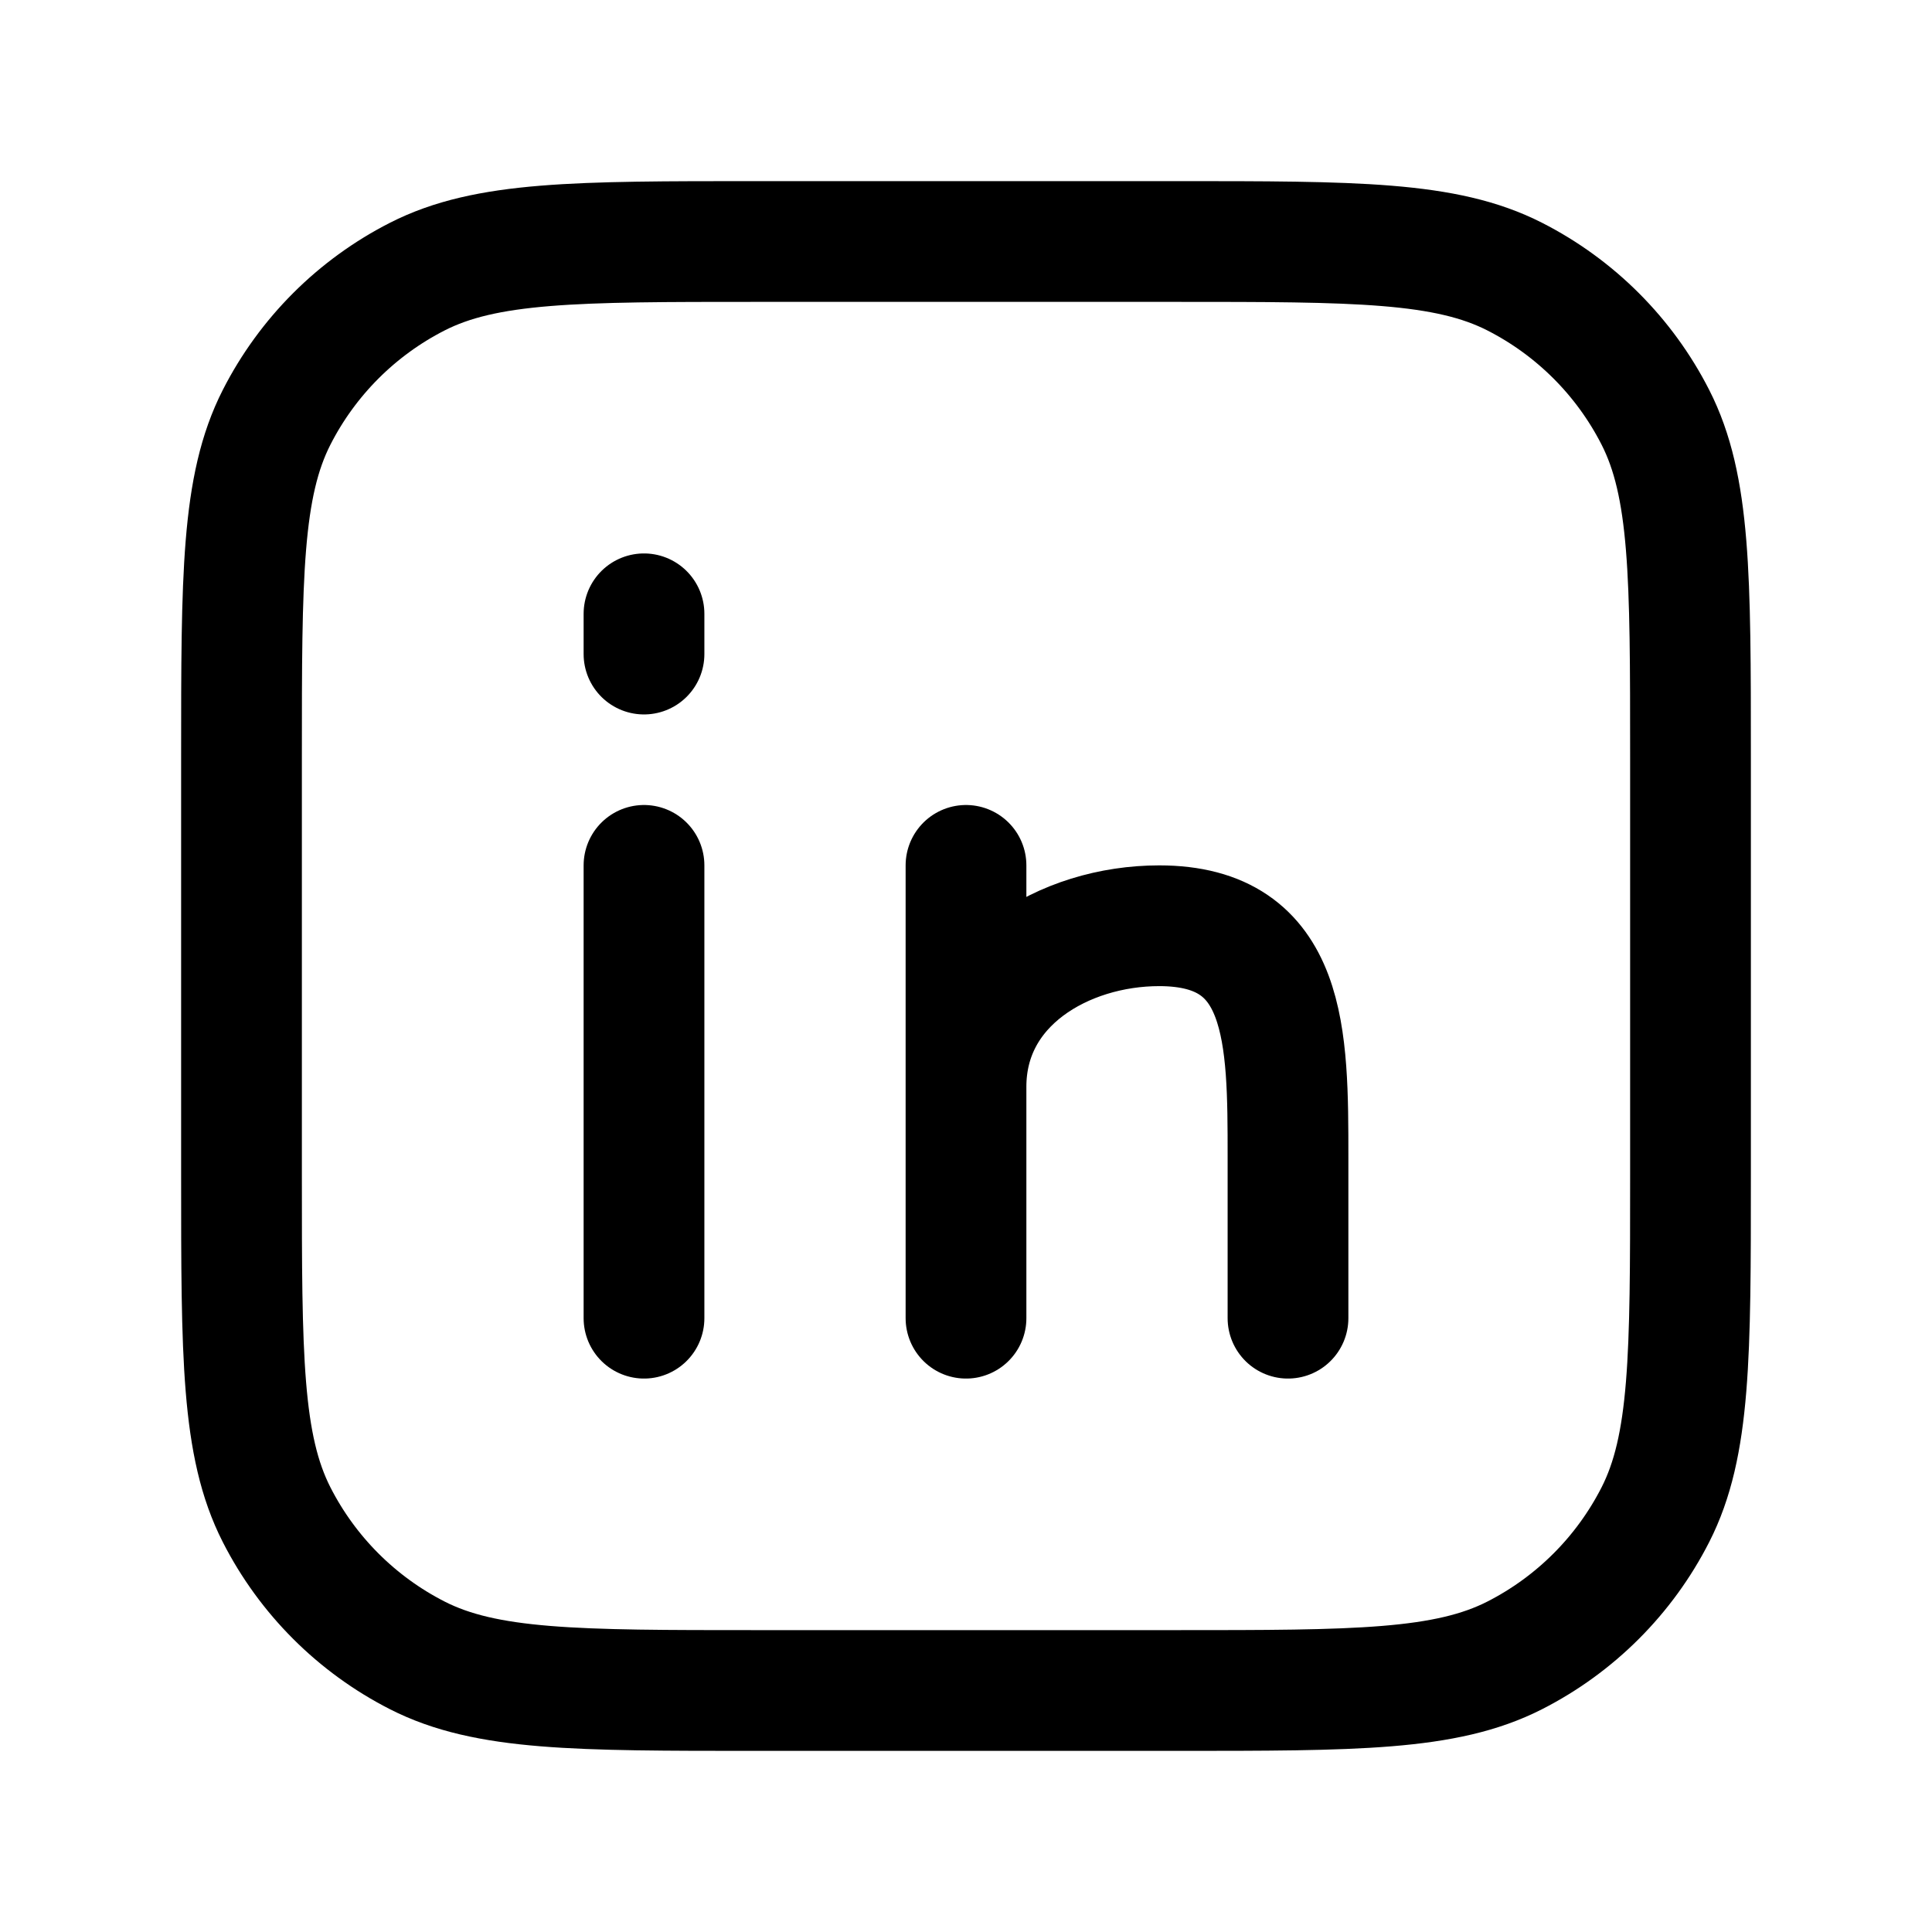
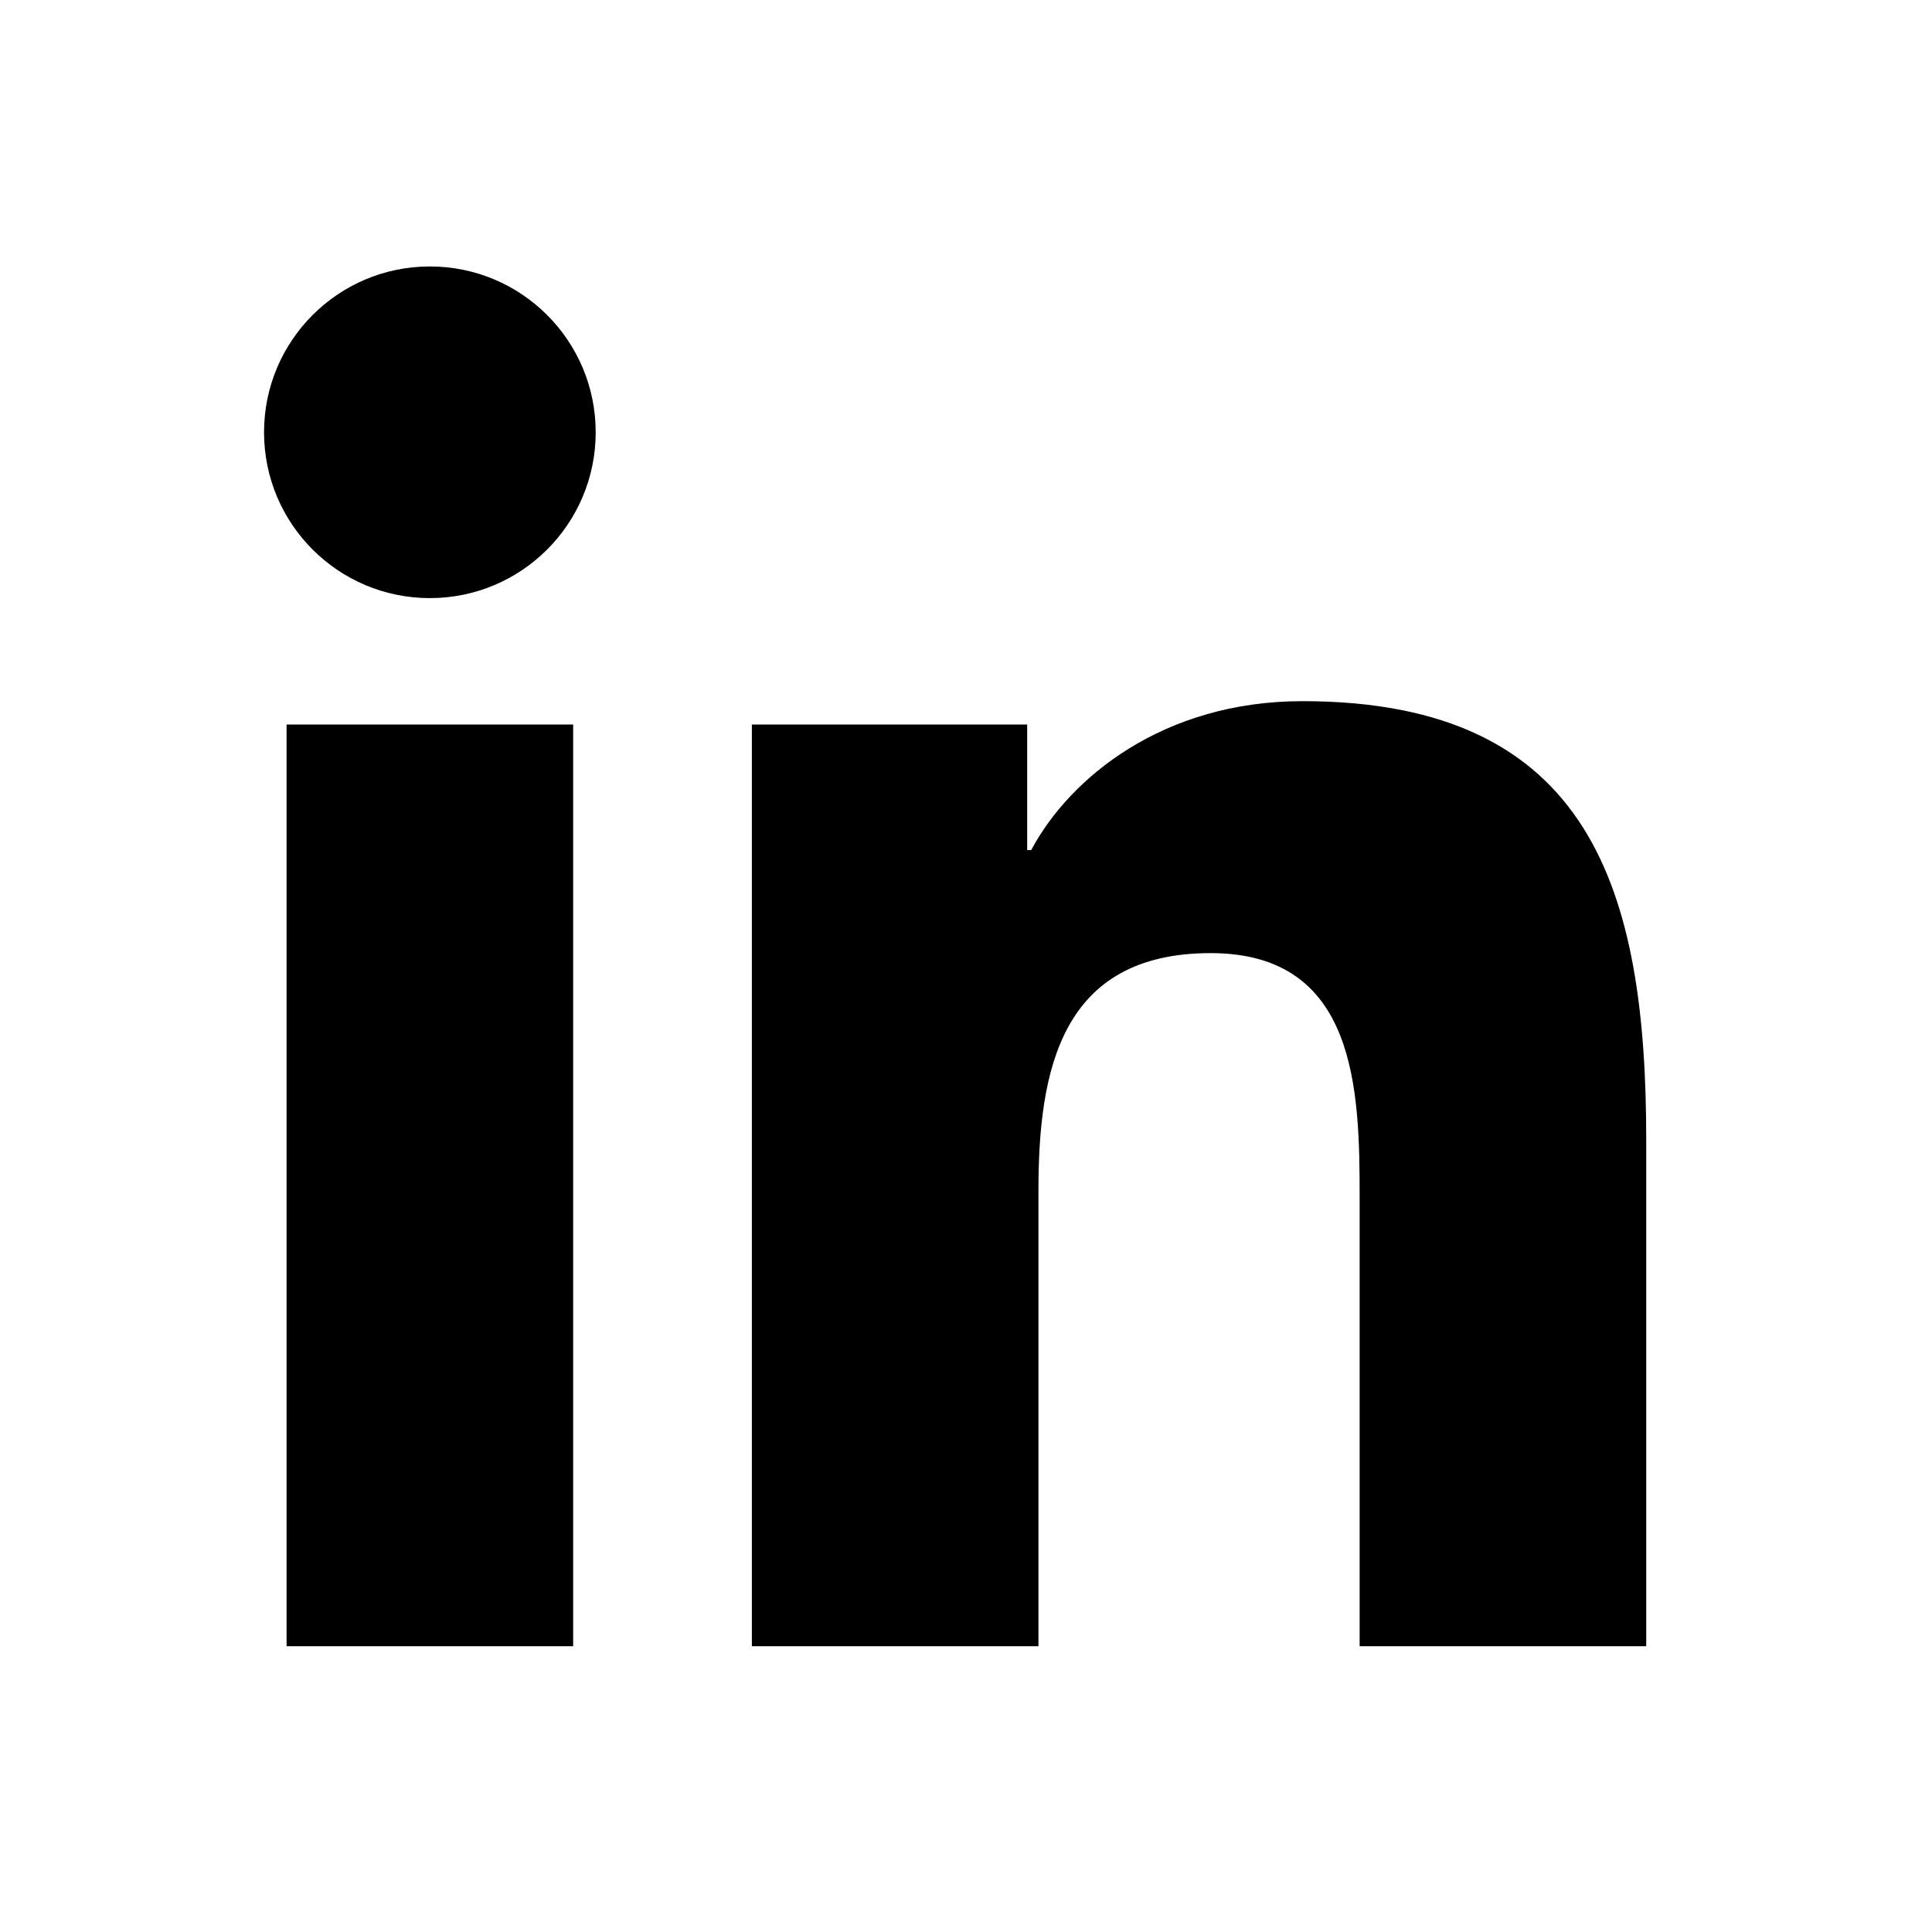
- <svg xmlns="http://www.w3.org/2000/svg" fill="none" stroke="currentColor" stroke-width="1.5" viewBox="0 0 24 24" stroke-linecap="round" stroke-linejoin="round">
-   <path d="M3 9.4c0-2.24 0-3.36.436-4.216a4 4 0 0 1 1.748-1.748C6.04 3 7.16 3 9.4 3h5.2c2.24 0 3.36 0 4.216.436a4 4 0 0 1 1.748 1.748C21 6.04 21 7.16 21 9.4v5.2c0 2.24 0 3.36-.436 4.216a4 4 0 0 1-1.748 1.748C17.96 21 16.84 21 14.6 21H9.4c-2.24 0-3.36 0-4.216-.436a4 4 0 0 1-1.748-1.748C3 17.96 3 16.84 3 14.6zm5-1.775v.5" />
-   <path d="M8 16.375V10.75m4 5.625V13.5m0 0v-2.75m0 2.75c0-1.288 1.222-2 2.4-2 1.6 0 1.6 1.375 1.6 2.875v2" />
+ <svg xmlns="http://www.w3.org/2000/svg" viewBox="0 0 24 24" fill="currentColor">
+   <path d="M20.45 20.45h-3.56v-5.57c0-1.33-.03-3.04-1.85-3.04-1.86 0-2.14 1.45-2.14 2.95v5.66H9.34V9h3.42v1.56h.05c.48-.9 1.64-1.85 3.37-1.85 3.6 0 4.27 2.37 4.27 5.45v6.29zM5.34 7.43a2.06 2.06 0 1 1 0-4.12 2.06 2.06 0 0 1 0 4.12zM7.12 20.45H3.56V9h3.56v11.45z" />
</svg>
